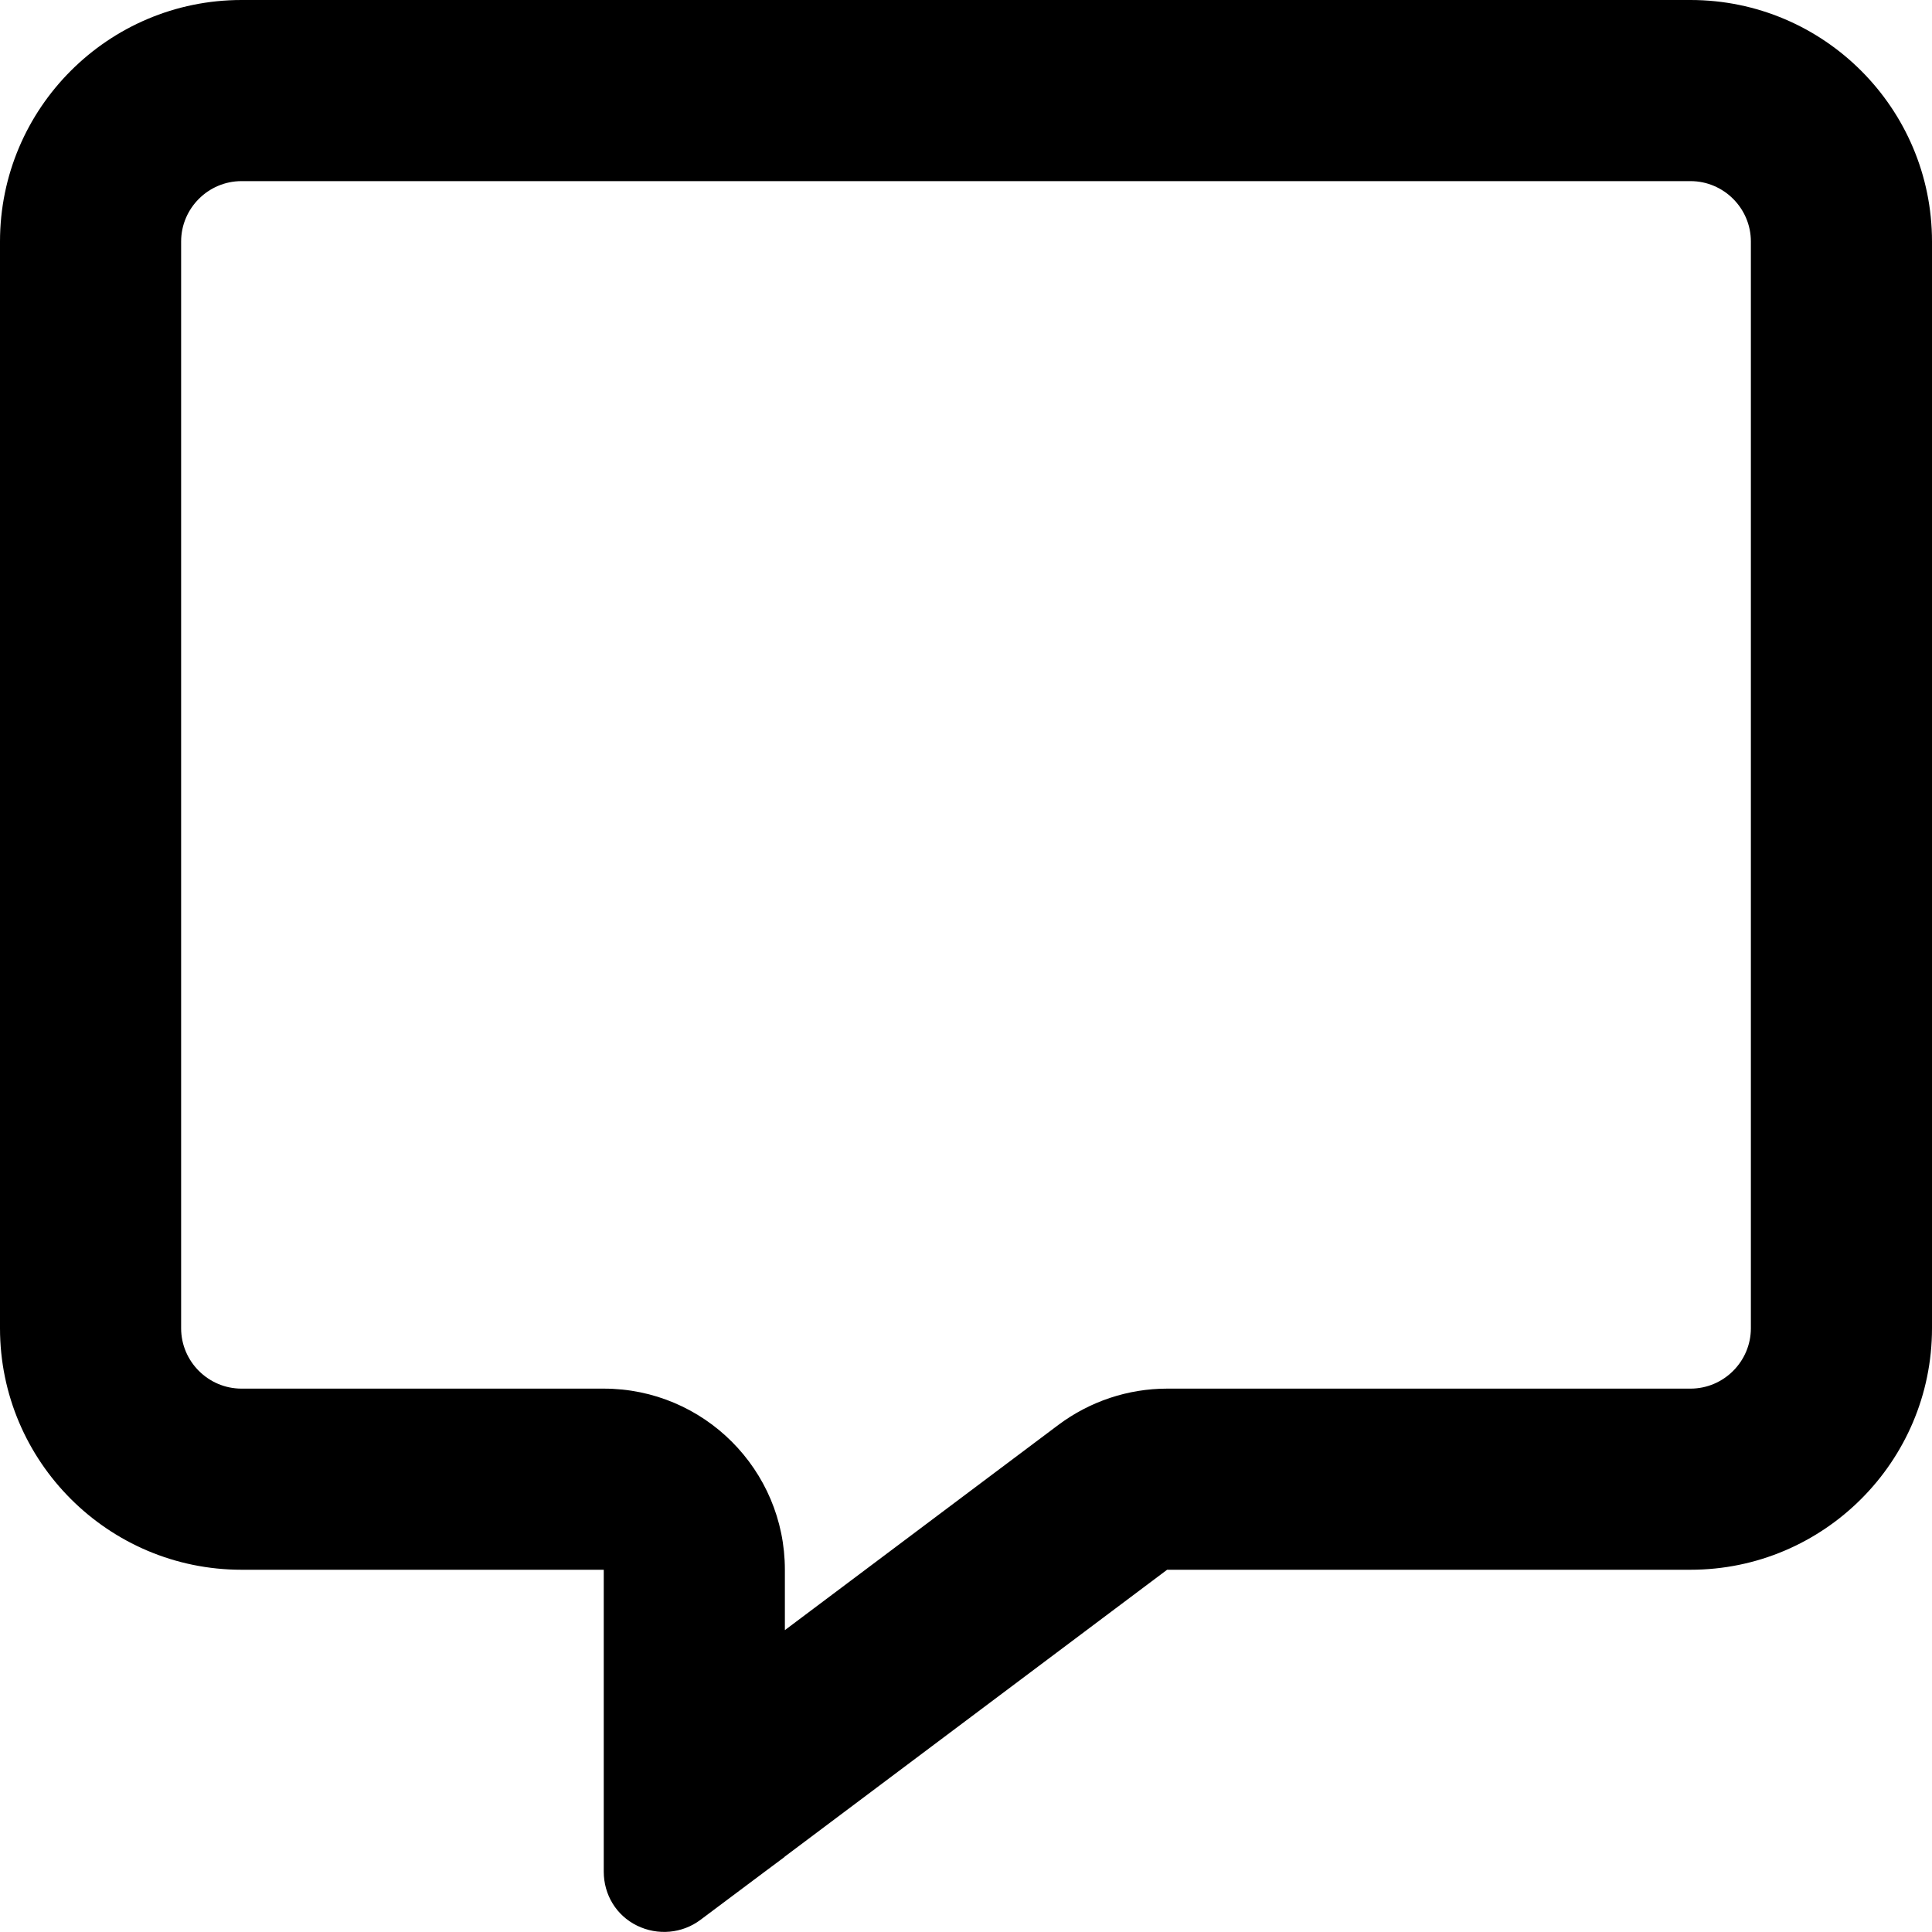
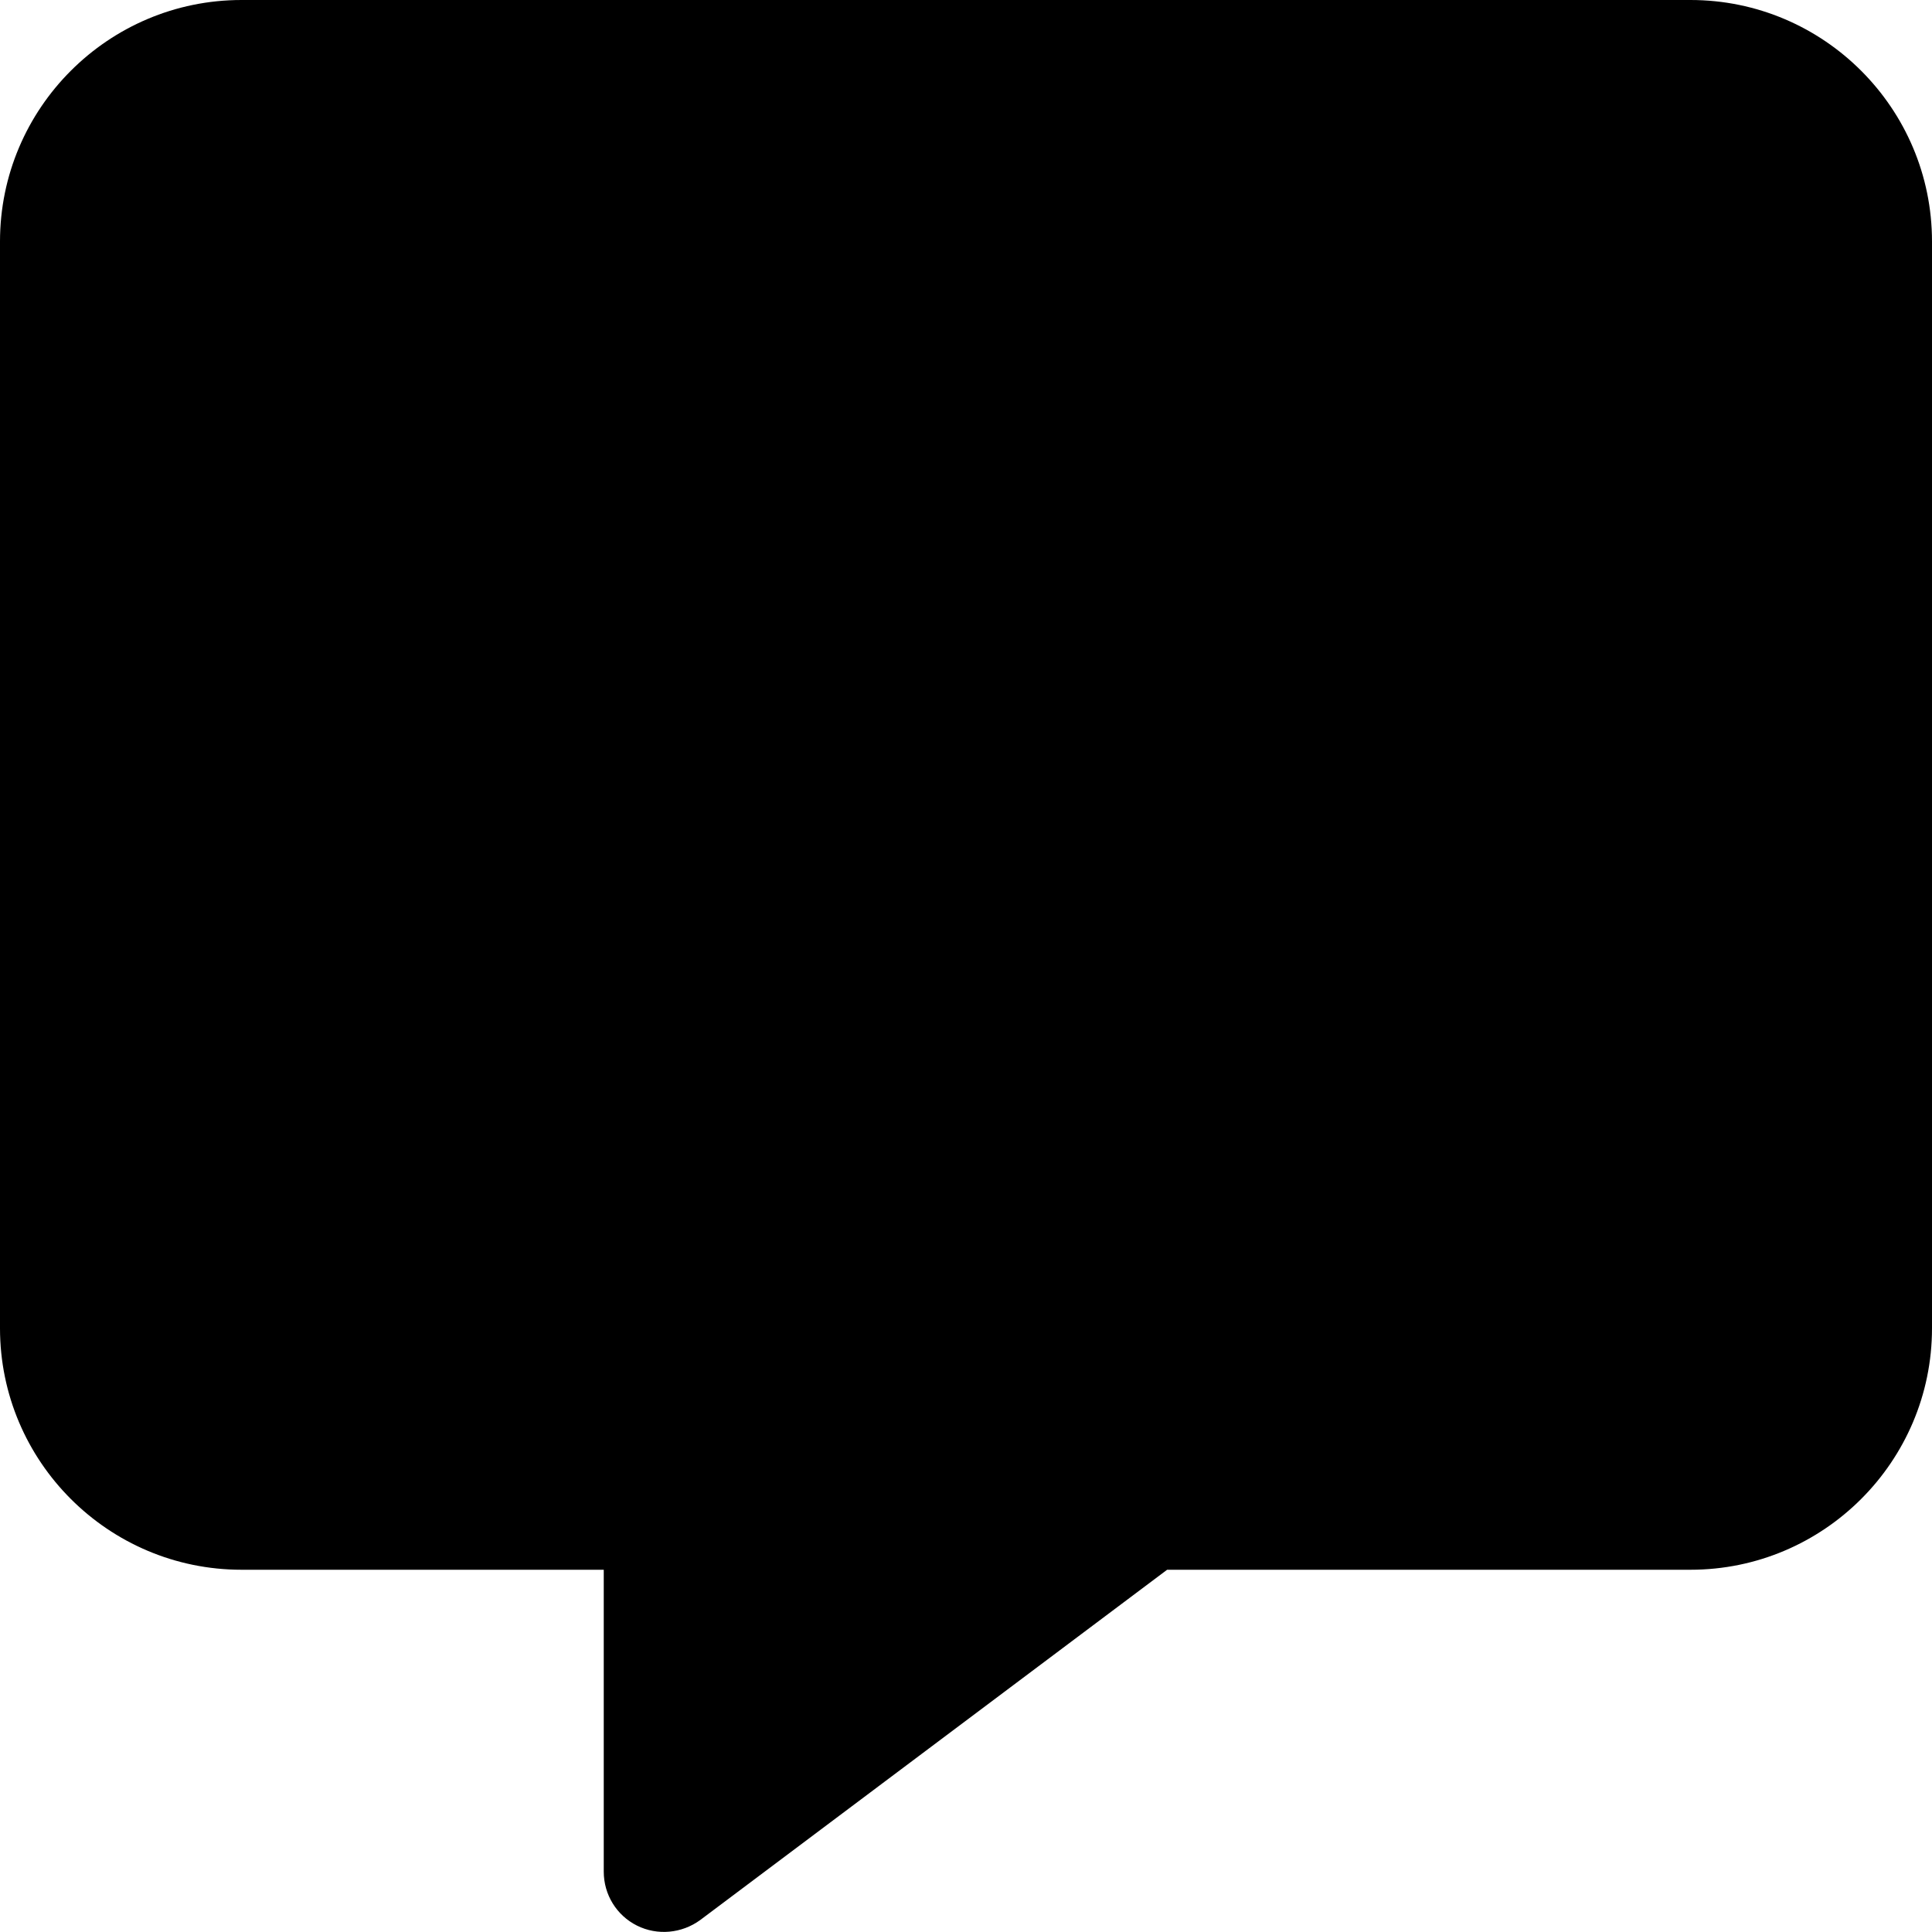
<svg xmlns="http://www.w3.org/2000/svg" viewBox="0 0 512 512">
-   <path d="M160 368c26.5 0 48 21.5 48 48l0 16 72.5-54.4c8.3-6.2 18.4-9.6 28.8-9.6L448 368c8.8 0 16-7.2 16-16l0-288c0-8.8-7.2-16-16-16L64 48c-8.8 0-16 7.2-16 16l0 288c0 8.8 7.2 16 16 16l96 0zm48 124l-.2 .2-5.1 3.8-17.1 12.8c-4.8 3.6-11.3 4.2-16.8 1.5s-8.8-8.2-8.8-14.3l0-21.3 0-6.4 0-.3 0-4 0-48-48 0-48 0c-35.3 0-64-28.7-64-64L0 64C0 28.7 28.7 0 64 0L448 0c35.3 0 64 28.7 64 64l0 288c0 35.3-28.7 64-64 64l-138.7 0L208 492z" />
+   <path d="M64 0C28.7 0 0 28.7 0 64L0 352c0 35.3 28.7 64 64 64l96 0 0 80c0 6.1 3.4 11.6 8.8 14.3s11.9 2.1 16.8-1.5L309.3 416 448 416c35.3 0 64-28.7 64-64l0-288c0-35.3-28.7-64-64-64L64 0z" />
</svg>
